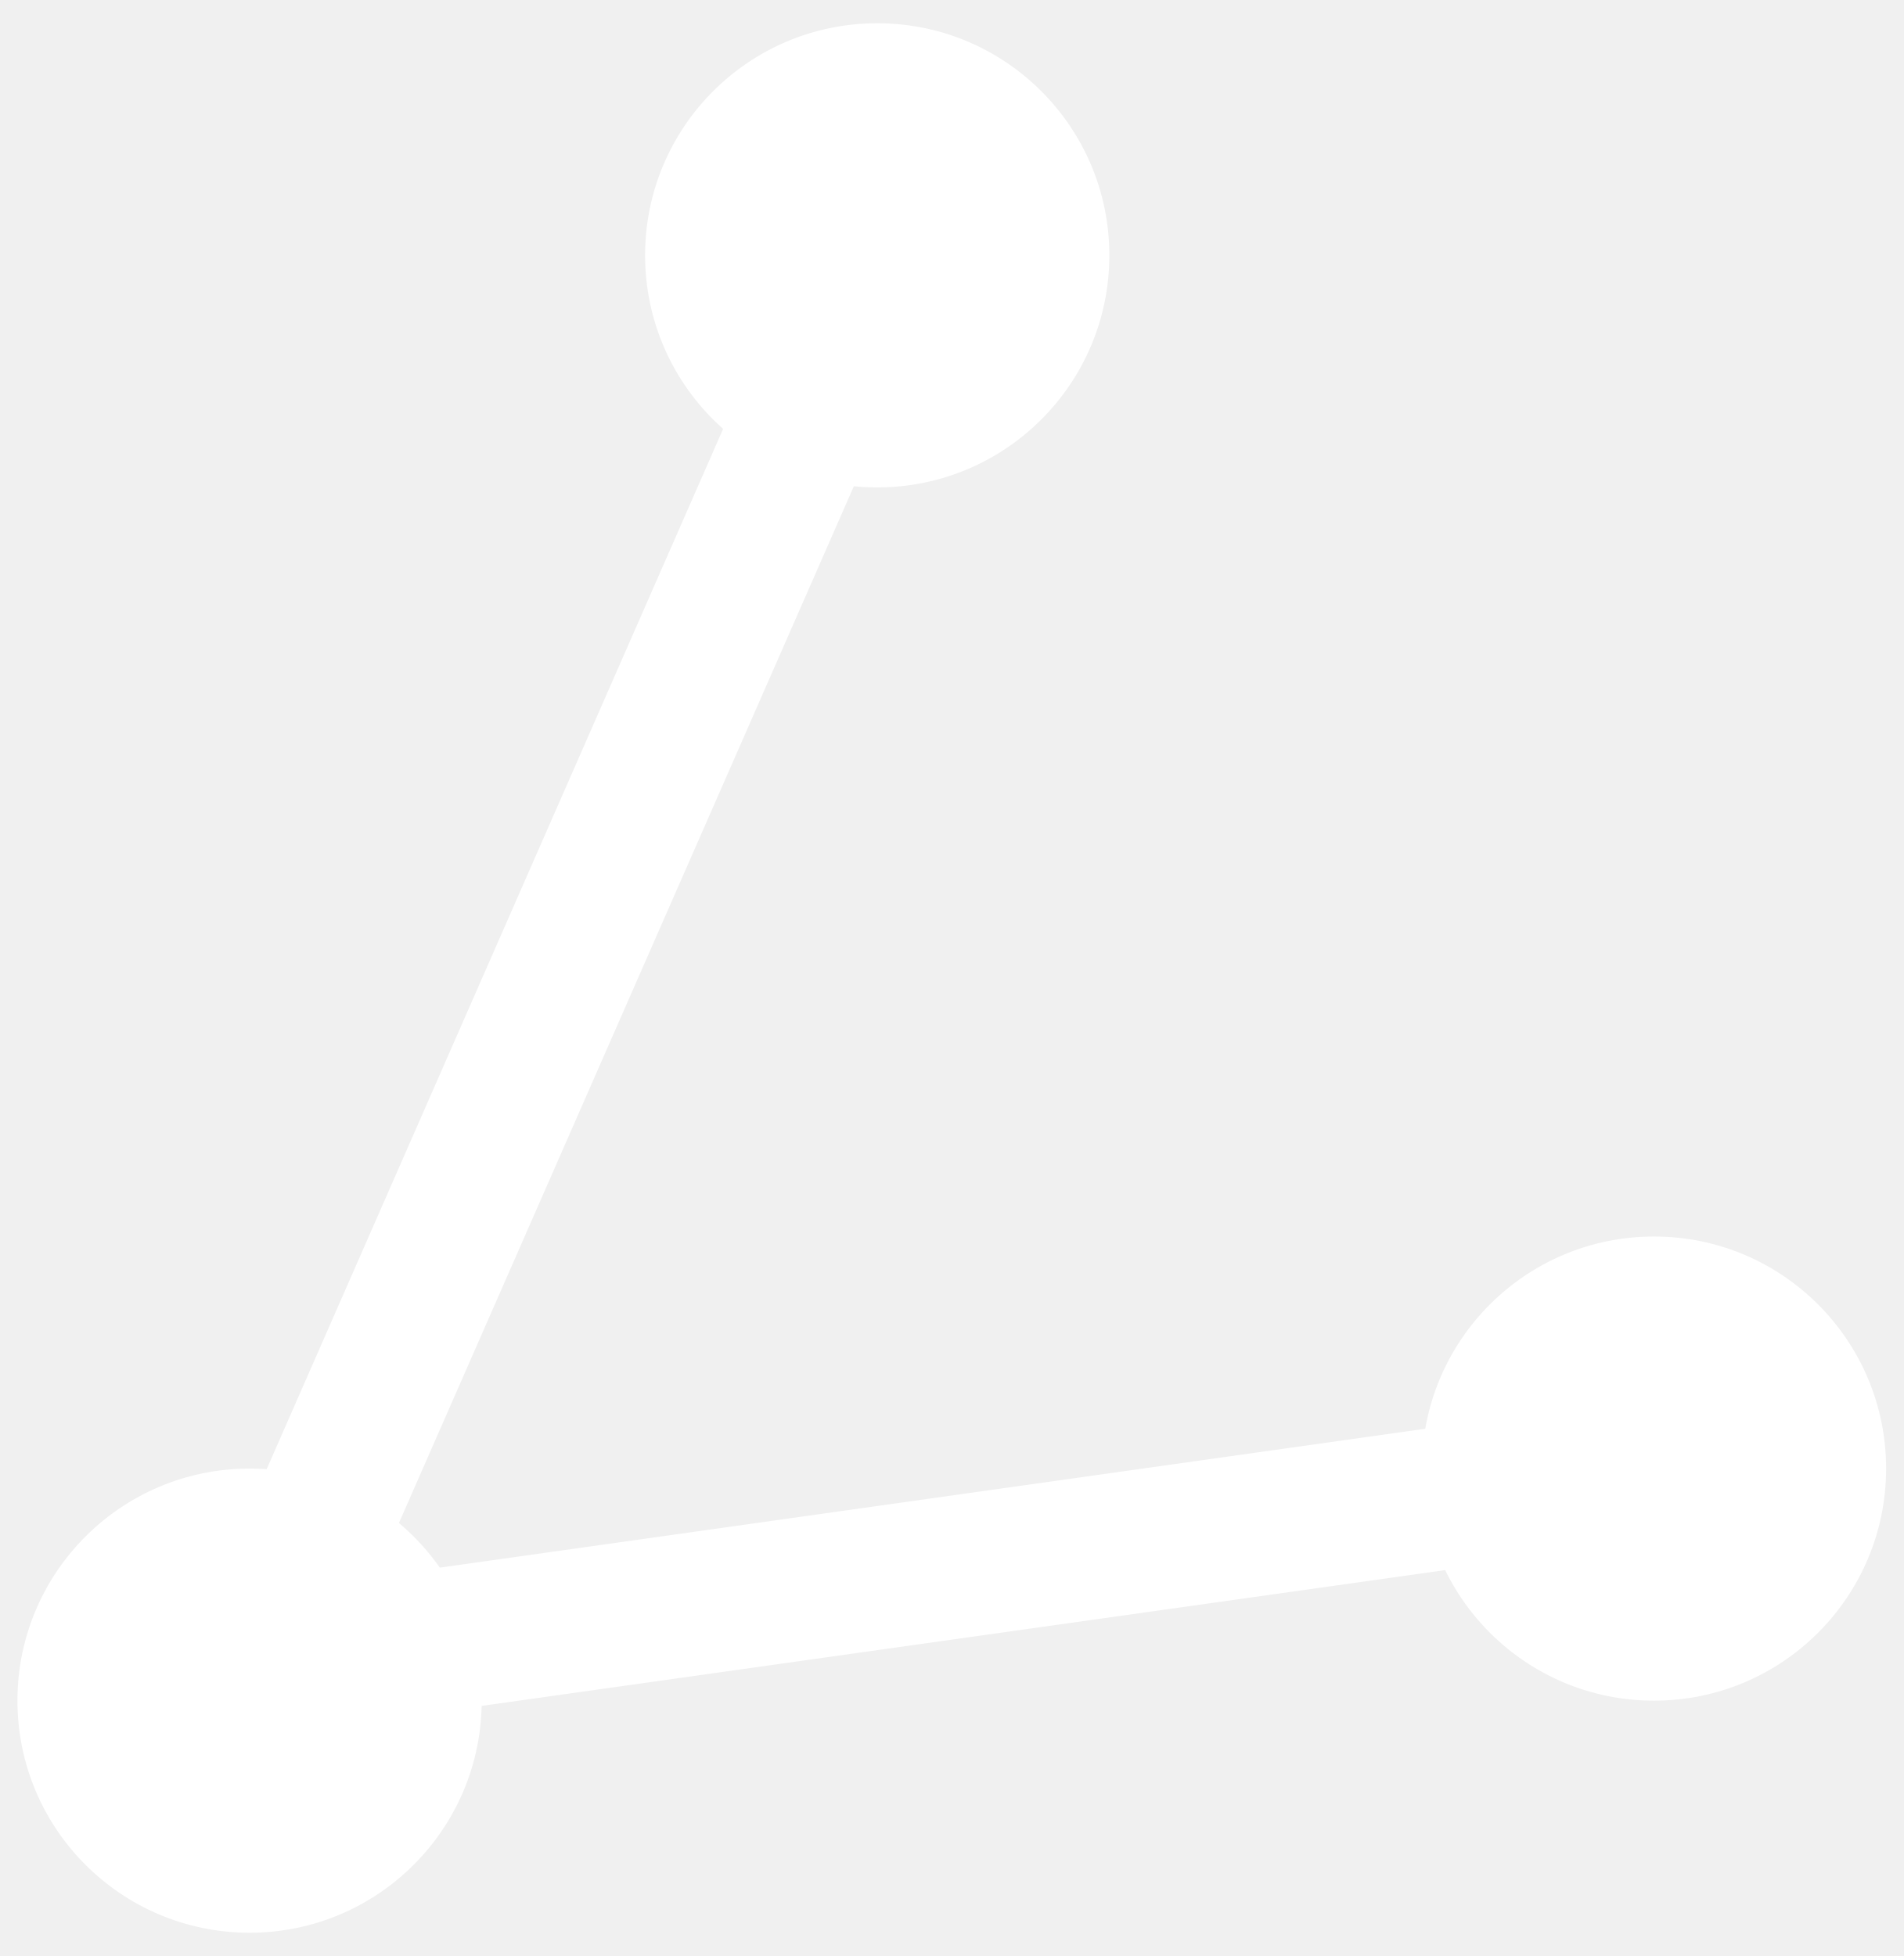
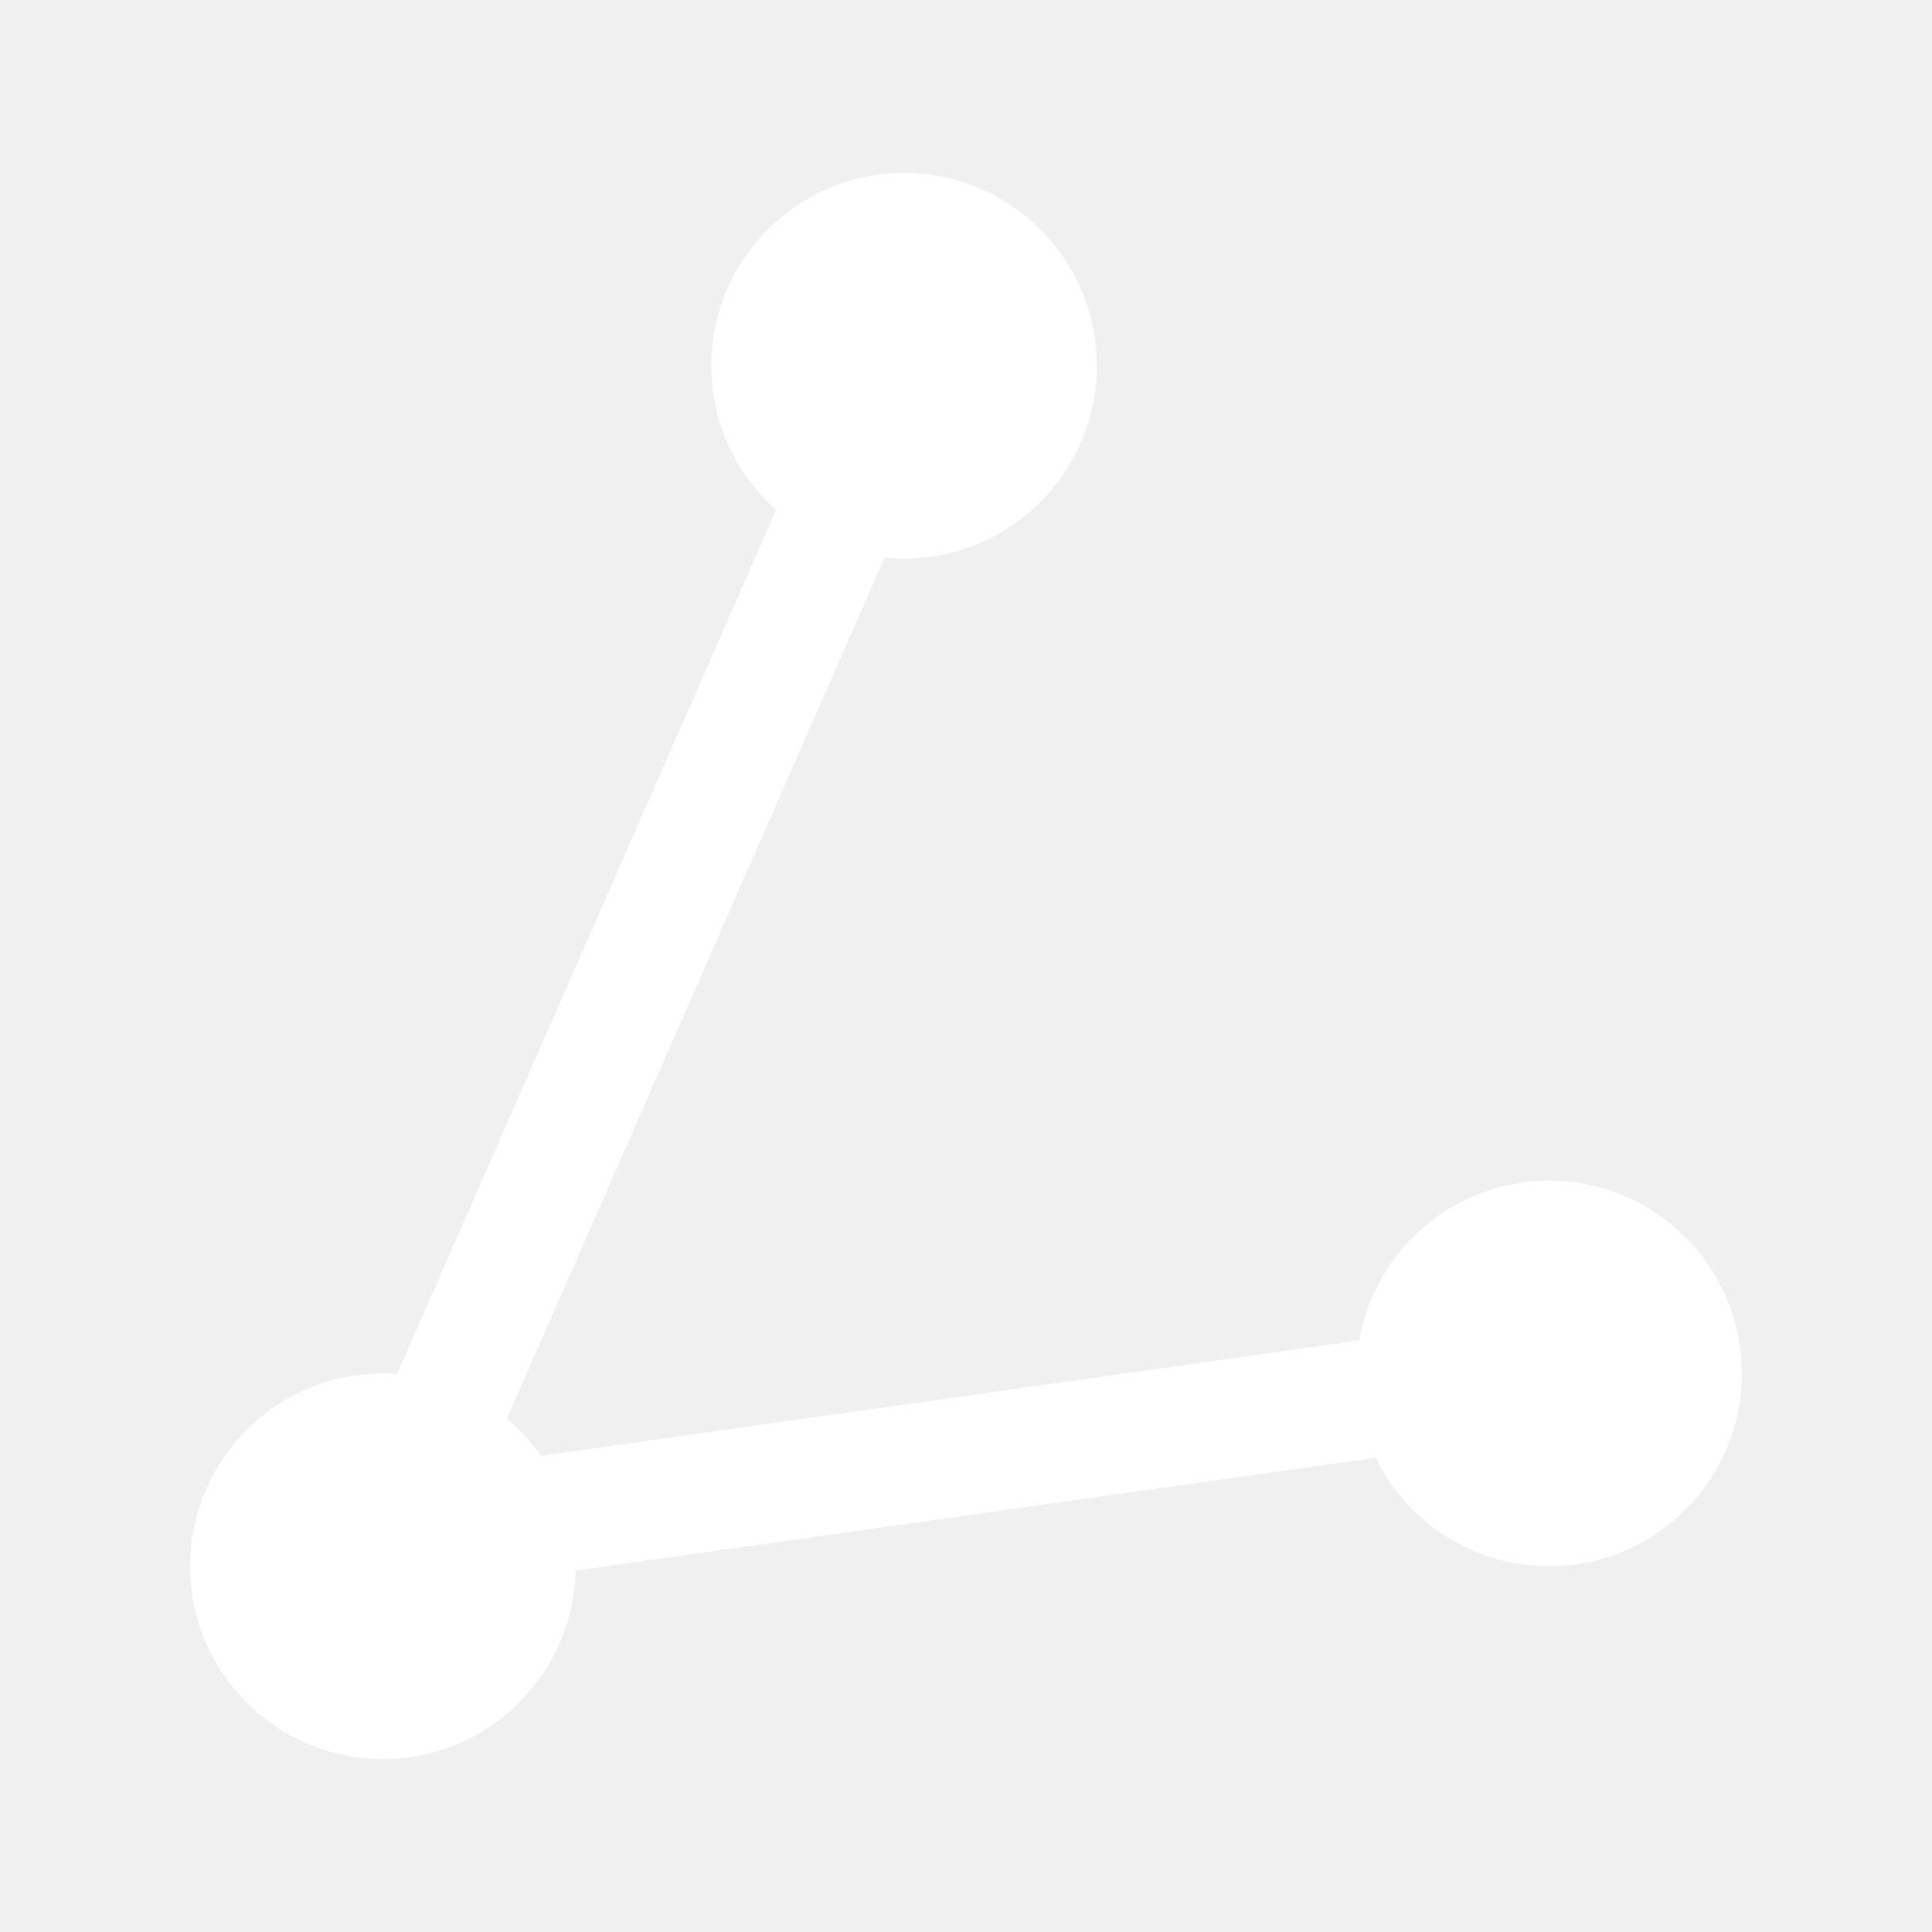
- <svg xmlns="http://www.w3.org/2000/svg" id="圖層_1" data-name="圖層 1" viewBox="0 0 36 37">
+ <svg xmlns="http://www.w3.org/2000/svg" id="圖層_1" data-name="圖層 1" viewBox="0 0 44 44">
  <defs>
    <style>.cls-1{fill:#fff;}.cls-2{fill:none;stroke:#fff;stroke-miterlimit:10;stroke-width:2.7px;}</style>
  </defs>
-   <circle class="cls-1" cx="4.72" cy="32.17" r="4.39" />
-   <circle class="cls-1" cx="16.59" cy="4.83" r="4.39" />
-   <circle class="cls-1" cx="31.28" cy="27.78" r="4.39" />
-   <line class="cls-2" x1="4.89" y1="31.5" x2="16.59" y2="4.83" />
-   <line class="cls-2" x1="4.89" y1="31.5" x2="31.28" y2="27.78" />
+   <circle class="cls-1" cx="8.72" cy="35.67" r="4.39" />
+   <circle class="cls-1" cx="20.59" cy="8.33" r="4.39" />
+   <circle class="cls-1" cx="35.28" cy="31.28" r="4.39" />
+   <line class="cls-2" x1="8.89" y1="35" x2="20.59" y2="8.33" />
+   <line class="cls-2" x1="8.89" y1="35" x2="35.28" y2="31.28" />
</svg>
